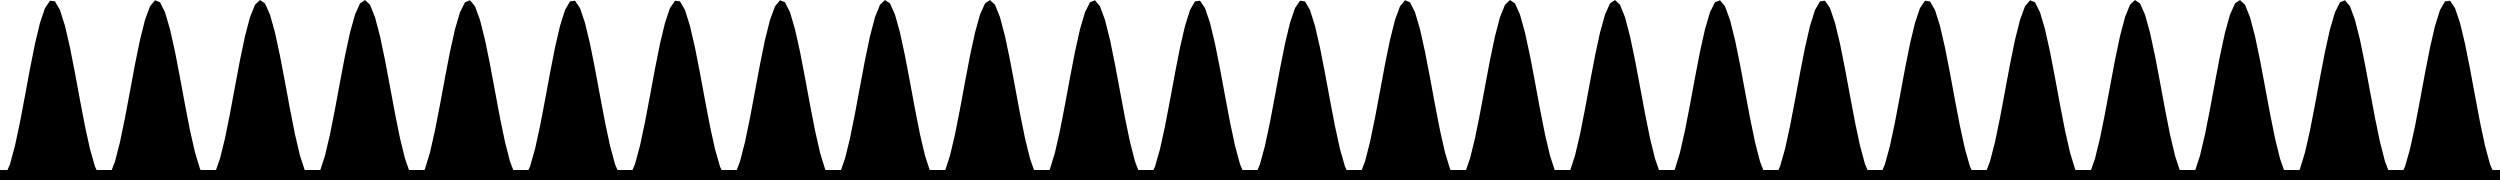
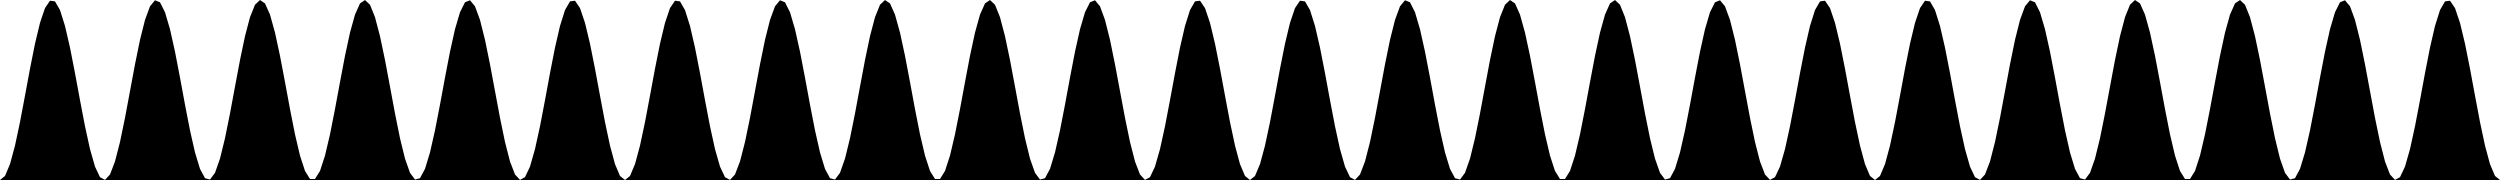
<svg xmlns="http://www.w3.org/2000/svg" viewBox="0 0 250 18" role="presentation" focusable="false" aria-hidden="true" style="color: #000000; overflow: visible;">
  <defs>
    <clipPath id="bar-bounds-0-0-250-18">
      <rect x="0" y="0" width="250" height="18" />
    </clipPath>
  </defs>
  <g clip-path="url(#bar-bounds-0-0-250-18)">
    <path d="M 0 18 L 0 18 L 0.5 17.594 L 1 16.412 L 1.5 14.561 L 2 12.208 L 2.5 9.565 L 3 6.872 L 3.5 4.37 L 4 2.287 L 4.5 0.809 L 5 0.071 L 5.5 0.139 L 6 1.007 L 6.5 2.596 L 7 4.764 L 7.5 7.314 L 8 10.016 L 8.5 12.626 L 9 14.909 L 9.5 16.659 L 10 17.717 L 10.5 17.989 L 11 17.449 L 11.5 16.146 L 12 14.198 L 12.5 11.781 L 13 9.113 L 13.5 6.435 L 14 3.988 L 14.5 1.994 L 15 0.632 L 15.5 0.026 L 16 0.229 L 16.5 1.225 L 17 2.922 L 17.5 5.168 L 18 7.76 L 18.5 10.464 L 19 13.035 L 19.5 15.243 L 20 16.887 L 20.5 17.819 L 21 17.955 L 21.5 17.282 L 22 15.862 L 22.5 13.822 L 23 11.348 L 23.5 8.661 L 24 6.005 L 24.5 3.619 L 25 1.719 L 25.5 0.476 L 26 0.003 L 26.5 0.342 L 27 1.462 L 27.5 3.263 L 28 5.582 L 28.5 8.209 L 29 10.908 L 29.5 13.435 L 30 15.561 L 30.5 17.095 L 31 17.898 L 31.5 17.898 L 32 17.095 L 32.5 15.561 L 33 13.435 L 33.5 10.908 L 34 8.209 L 34.5 5.582 L 35 3.263 L 35.5 1.462 L 36 0.342 L 36.5 0.003 L 37 0.476 L 37.5 1.719 L 38 3.619 L 38.5 6.005 L 39 8.661 L 39.5 11.348 L 40 13.822 L 40.5 15.862 L 41 17.282 L 41.5 17.955 L 42 17.819 L 42.5 16.887 L 43 15.243 L 43.5 13.035 L 44 10.464 L 44.5 7.76 L 45 5.168 L 45.5 2.922 L 46 1.225 L 46.5 0.229 L 47 0.026 L 47.5 0.632 L 48 1.994 L 48.5 3.988 L 49 6.435 L 49.5 9.113 L 50 11.781 L 50.5 14.198 L 51 16.146 L 51.5 17.449 L 52 17.989 L 52.5 17.717 L 53 16.659 L 53.5 14.909 L 54 12.626 L 54.5 10.016 L 55 7.314 L 55.5 4.764 L 56 2.596 L 56.5 1.007 L 57 0.139 L 57.5 0.071 L 58 0.809 L 58.5 2.287 L 59 4.37 L 59.5 6.872 L 60 9.565 L 60.5 12.208 L 61 14.561 L 61.5 16.412 L 62 17.594 L 62.5 18 L 63 17.594 L 63.5 16.412 L 64 14.561 L 64.5 12.208 L 65 9.565 L 65.5 6.872 L 66 4.37 L 66.5 2.287 L 67 0.809 L 67.5 0.071 L 68 0.139 L 68.5 1.007 L 69 2.596 L 69.5 4.764 L 70 7.314 L 70.5 10.016 L 71 12.626 L 71.5 14.909 L 72 16.659 L 72.5 17.717 L 73 17.989 L 73.5 17.449 L 74 16.146 L 74.5 14.198 L 75 11.781 L 75.5 9.113 L 76 6.435 L 76.5 3.988 L 77 1.994 L 77.5 0.632 L 78 0.026 L 78.5 0.229 L 79 1.225 L 79.5 2.922 L 80 5.168 L 80.5 7.76 L 81 10.464 L 81.5 13.035 L 82 15.243 L 82.5 16.887 L 83 17.819 L 83.5 17.955 L 84 17.282 L 84.5 15.862 L 85 13.822 L 85.5 11.348 L 86 8.661 L 86.5 6.005 L 87 3.619 L 87.5 1.719 L 88 0.476 L 88.5 0.003 L 89 0.342 L 89.5 1.462 L 90 3.263 L 90.5 5.582 L 91 8.209 L 91.5 10.908 L 92 13.435 L 92.5 15.561 L 93 17.095 L 93.5 17.898 L 94 17.898 L 94.5 17.095 L 95 15.561 L 95.5 13.435 L 96 10.908 L 96.5 8.209 L 97 5.582 L 97.5 3.263 L 98 1.462 L 98.5 0.342 L 99 0.003 L 99.5 0.476 L 100 1.719 L 100.5 3.619 L 101 6.005 L 101.5 8.661 L 102 11.348 L 102.5 13.822 L 103 15.862 L 103.5 17.282 L 104 17.955 L 104.5 17.819 L 105 16.887 L 105.5 15.243 L 106 13.035 L 106.5 10.464 L 107 7.76 L 107.5 5.168 L 108 2.922 L 108.5 1.225 L 109 0.229 L 109.5 0.026 L 110 0.632 L 110.5 1.994 L 111 3.988 L 111.5 6.435 L 112 9.113 L 112.5 11.781 L 113 14.198 L 113.5 16.146 L 114 17.449 L 114.5 17.989 L 115 17.717 L 115.5 16.659 L 116 14.909 L 116.5 12.626 L 117 10.016 L 117.5 7.314 L 118 4.764 L 118.5 2.596 L 119 1.007 L 119.5 0.139 L 120 0.071 L 120.5 0.809 L 121 2.287 L 121.5 4.37 L 122 6.872 L 122.5 9.565 L 123 12.208 L 123.5 14.561 L 124 16.412 L 124.5 17.594 L 125 18 L 125.5 17.594 L 126 16.412 L 126.5 14.561 L 127 12.208 L 127.5 9.565 L 128 6.872 L 128.5 4.37 L 129 2.287 L 129.5 0.809 L 130 0.071 L 130.5 0.139 L 131 1.007 L 131.5 2.596 L 132 4.764 L 132.5 7.314 L 133 10.016 L 133.5 12.626 L 134 14.909 L 134.5 16.659 L 135 17.717 L 135.5 17.989 L 136 17.449 L 136.5 16.146 L 137 14.198 L 137.5 11.781 L 138 9.113 L 138.5 6.435 L 139 3.988 L 139.5 1.994 L 140 0.632 L 140.5 0.026 L 141 0.229 L 141.5 1.225 L 142 2.922 L 142.5 5.168 L 143 7.76 L 143.5 10.464 L 144 13.035 L 144.5 15.243 L 145 16.887 L 145.5 17.819 L 146 17.955 L 146.5 17.282 L 147 15.862 L 147.5 13.822 L 148 11.348 L 148.5 8.661 L 149 6.005 L 149.5 3.619 L 150 1.719 L 150.5 0.476 L 151 0.003 L 151.5 0.342 L 152 1.462 L 152.5 3.263 L 153 5.582 L 153.5 8.209 L 154 10.908 L 154.5 13.435 L 155 15.561 L 155.5 17.095 L 156 17.898 L 156.5 17.898 L 157 17.095 L 157.5 15.561 L 158 13.435 L 158.5 10.908 L 159 8.209 L 159.5 5.582 L 160 3.263 L 160.5 1.462 L 161 0.342 L 161.5 0.003 L 162 0.476 L 162.5 1.719 L 163 3.619 L 163.5 6.005 L 164 8.661 L 164.5 11.348 L 165 13.822 L 165.5 15.862 L 166 17.282 L 166.5 17.955 L 167 17.819 L 167.5 16.887 L 168 15.243 L 168.5 13.035 L 169 10.464 L 169.5 7.76 L 170 5.168 L 170.5 2.922 L 171 1.225 L 171.5 0.229 L 172 0.026 L 172.5 0.632 L 173 1.994 L 173.5 3.988 L 174 6.435 L 174.5 9.113 L 175 11.781 L 175.5 14.198 L 176 16.146 L 176.5 17.449 L 177 17.989 L 177.5 17.717 L 178 16.659 L 178.5 14.909 L 179 12.626 L 179.5 10.016 L 180 7.314 L 180.5 4.764 L 181 2.596 L 181.5 1.007 L 182 0.139 L 182.5 0.071 L 183 0.809 L 183.5 2.287 L 184 4.37 L 184.5 6.872 L 185 9.565 L 185.5 12.208 L 186 14.561 L 186.5 16.412 L 187 17.594 L 187.5 18 L 188 17.594 L 188.5 16.412 L 189 14.561 L 189.5 12.208 L 190 9.565 L 190.5 6.872 L 191 4.37 L 191.5 2.287 L 192 0.809 L 192.5 0.071 L 193 0.139 L 193.5 1.007 L 194 2.596 L 194.5 4.764 L 195 7.314 L 195.5 10.016 L 196 12.626 L 196.5 14.909 L 197 16.659 L 197.5 17.717 L 198 17.989 L 198.5 17.449 L 199 16.146 L 199.5 14.198 L 200 11.781 L 200.5 9.113 L 201 6.435 L 201.5 3.988 L 202 1.994 L 202.5 0.632 L 203 0.026 L 203.5 0.229 L 204 1.225 L 204.5 2.922 L 205 5.168 L 205.5 7.76 L 206 10.464 L 206.5 13.035 L 207 15.243 L 207.5 16.887 L 208 17.819 L 208.5 17.955 L 209 17.282 L 209.5 15.862 L 210 13.822 L 210.5 11.348 L 211 8.661 L 211.5 6.005 L 212 3.619 L 212.5 1.719 L 213 0.476 L 213.5 0.003 L 214 0.342 L 214.5 1.462 L 215 3.263 L 215.5 5.582 L 216 8.209 L 216.5 10.908 L 217 13.435 L 217.5 15.561 L 218 17.095 L 218.5 17.898 L 219 17.898 L 219.5 17.095 L 220 15.561 L 220.5 13.435 L 221 10.908 L 221.5 8.209 L 222 5.582 L 222.5 3.263 L 223 1.462 L 223.5 0.342 L 224 0.003 L 224.5 0.476 L 225 1.719 L 225.5 3.619 L 226 6.005 L 226.5 8.661 L 227 11.348 L 227.5 13.822 L 228 15.862 L 228.5 17.282 L 229 17.955 L 229.5 17.819 L 230 16.887 L 230.5 15.243 L 231 13.035 L 231.5 10.464 L 232 7.76 L 232.5 5.168 L 233 2.922 L 233.5 1.225 L 234 0.229 L 234.5 0.026 L 235 0.632 L 235.5 1.994 L 236 3.988 L 236.5 6.435 L 237 9.113 L 237.5 11.781 L 238 14.198 L 238.5 16.146 L 239 17.449 L 239.5 17.989 L 240 17.717 L 240.5 16.659 L 241 14.909 L 241.5 12.626 L 242 10.016 L 242.5 7.314 L 243 4.764 L 243.5 2.596 L 244 1.007 L 244.5 0.139 L 245 0.071 L 245.5 0.809 L 246 2.287 L 246.5 4.37 L 247 6.872 L 247.5 9.565 L 248 12.208 L 248.5 14.561 L 249 16.412 L 249.5 17.594 L 250 18 L 250 18 Z" fill="currentColor" />
-     <rect x="0" y="17" width="250" height="1" fill="currentColor" />
  </g>
</svg>
